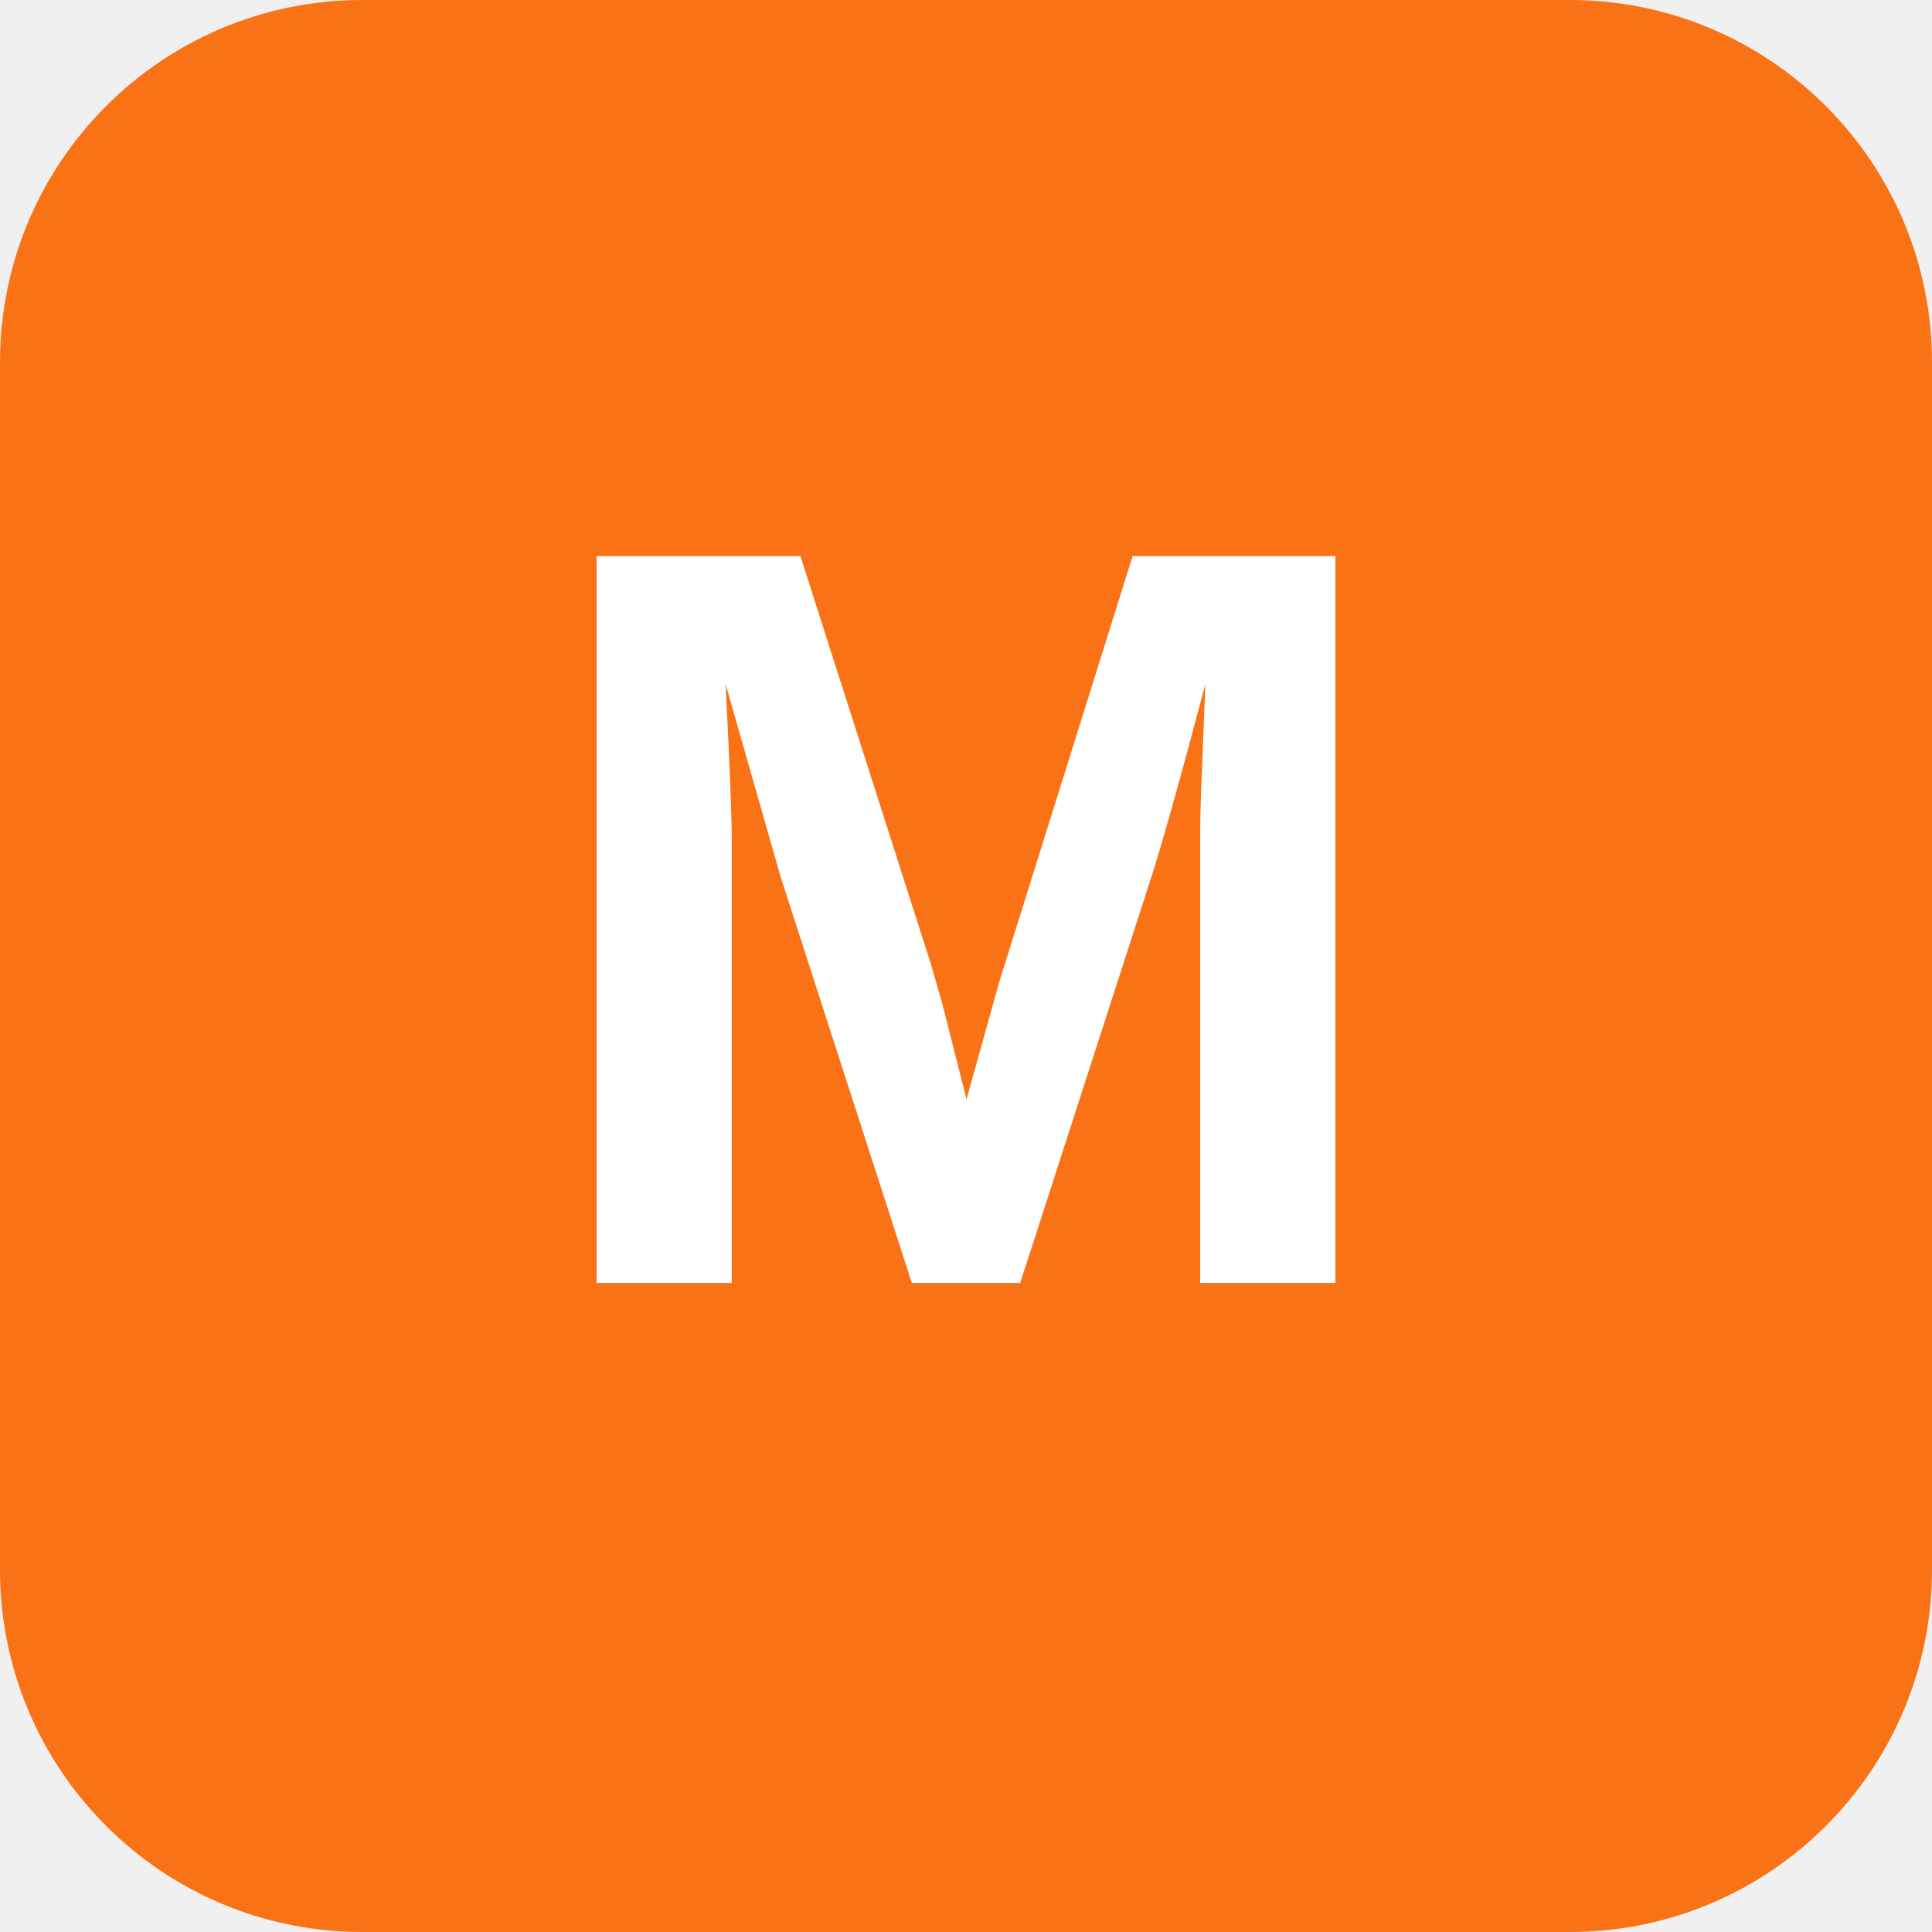
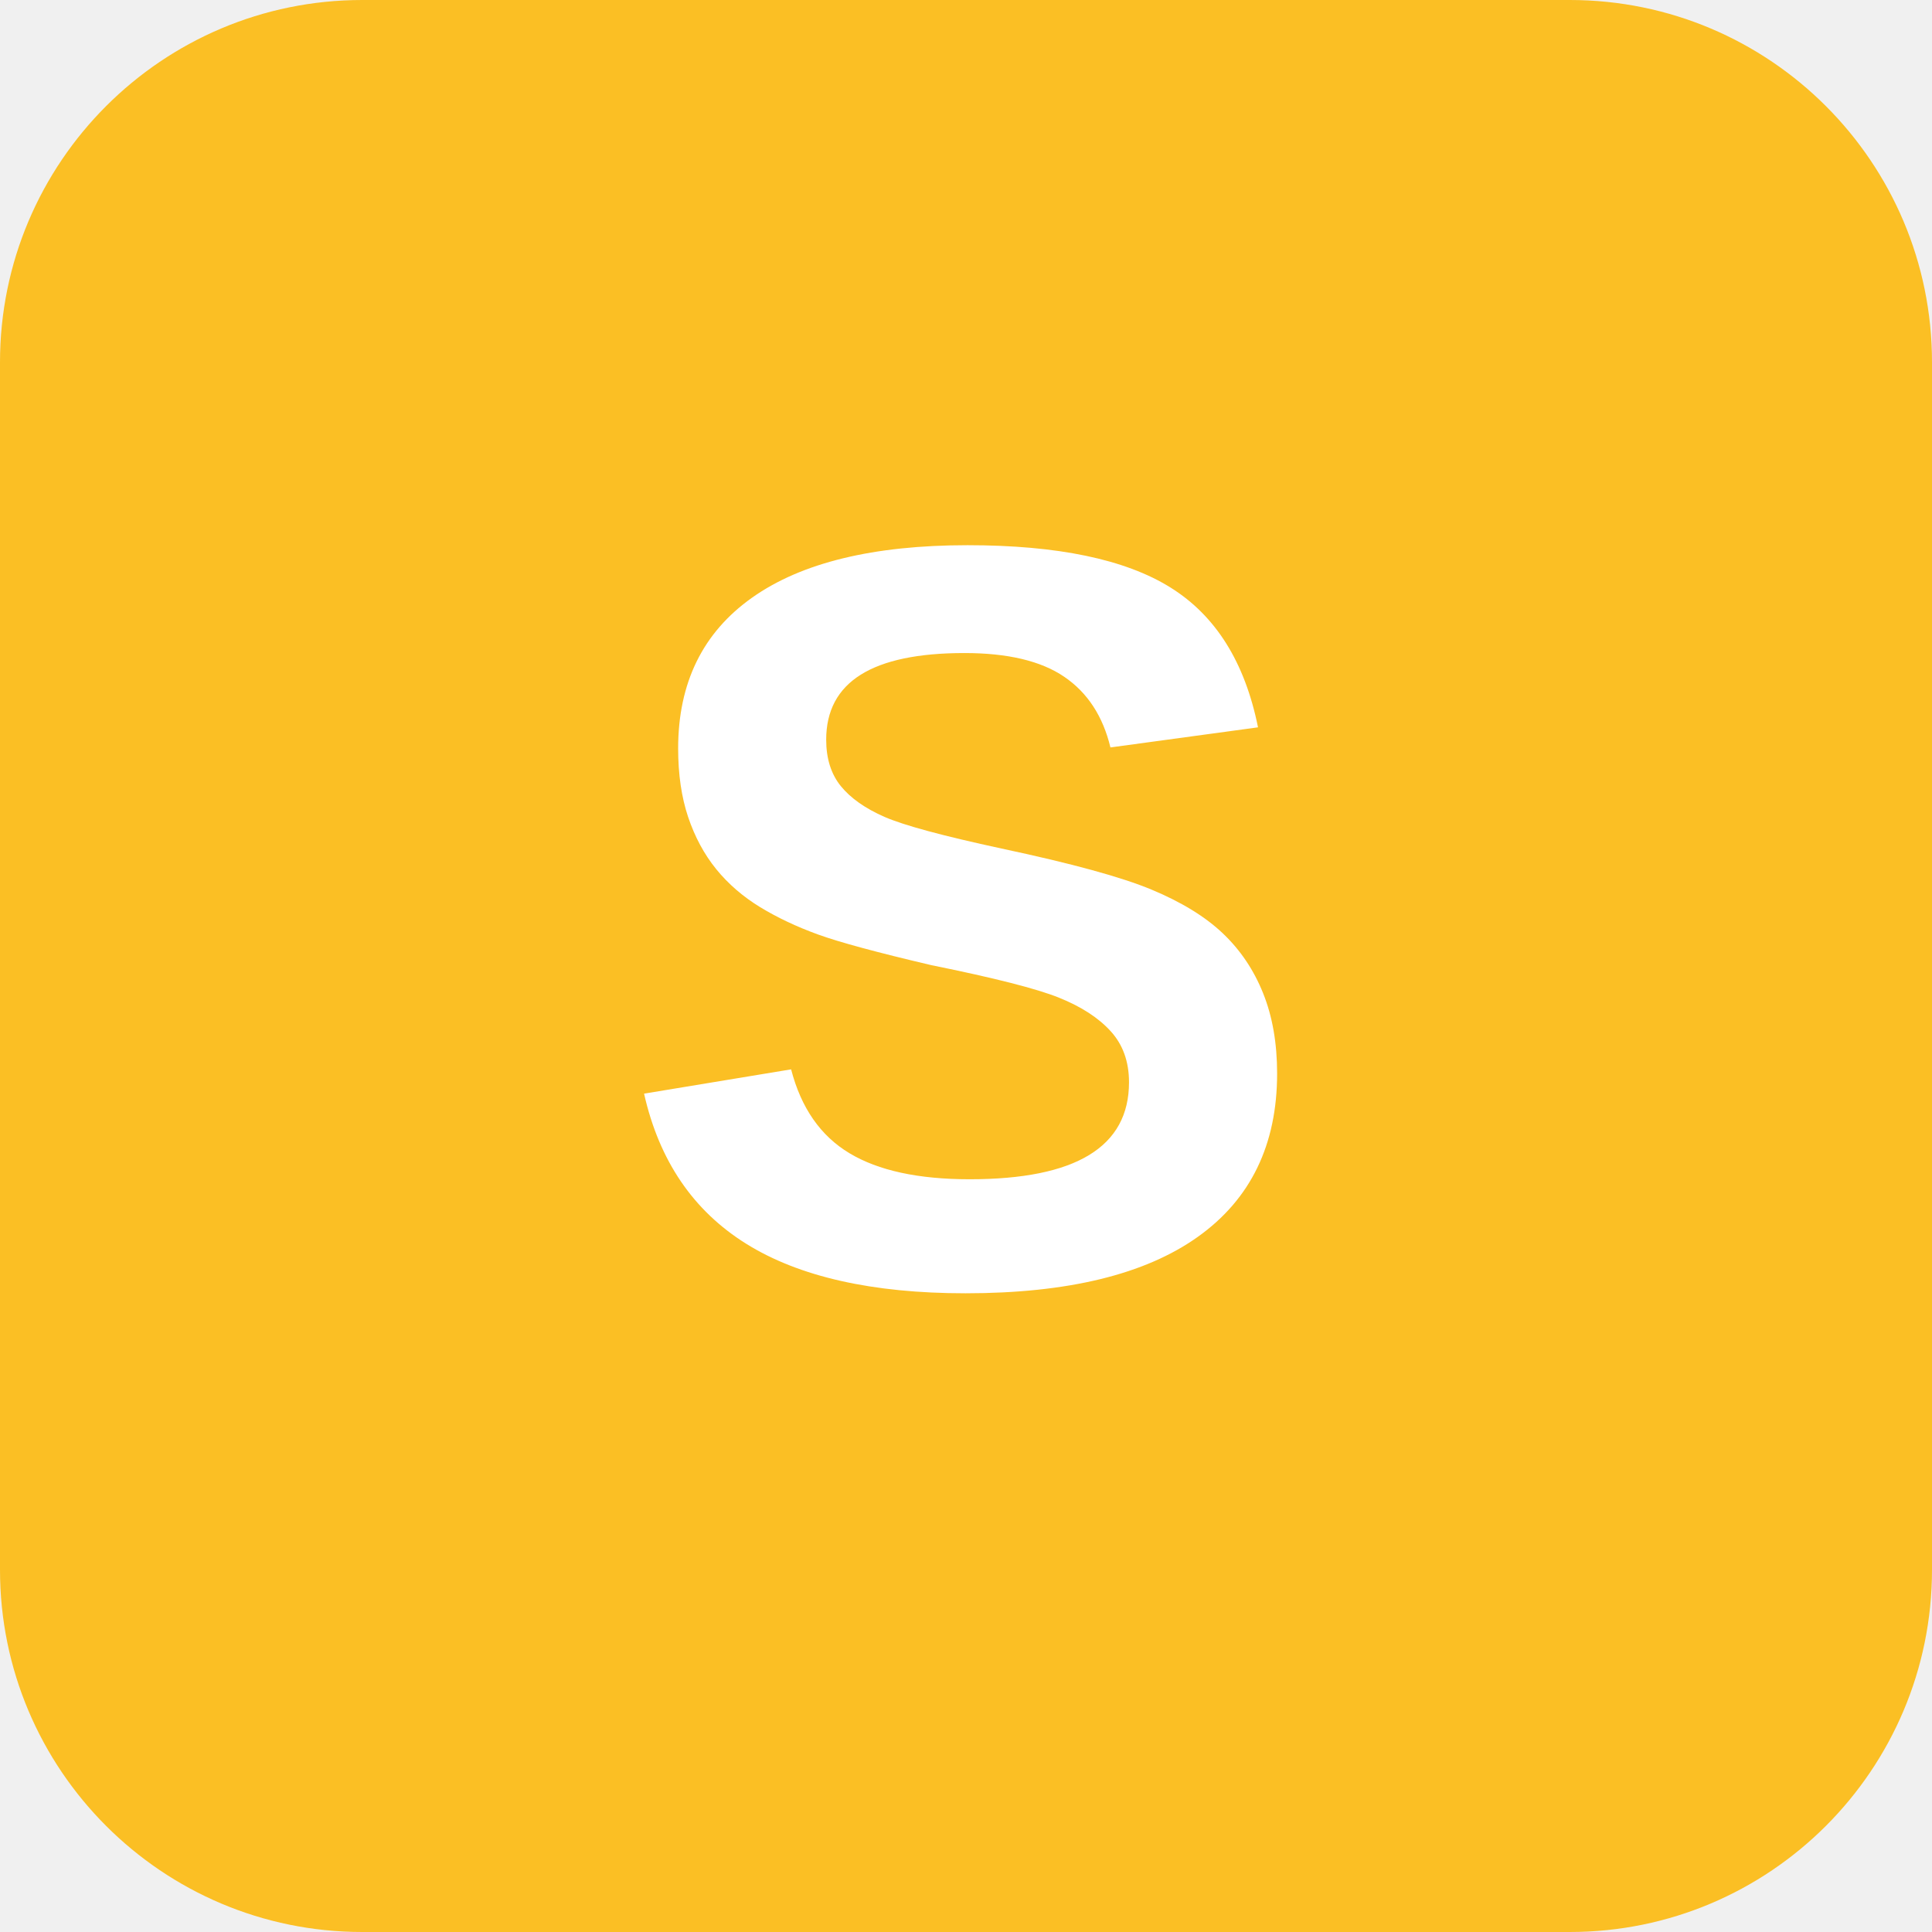
<svg xmlns="http://www.w3.org/2000/svg" viewBox="0 0 512 512">
-   <rect width="512" height="512" rx="96" fill="#F97316" />
-   <text x="256" y="340" text-anchor="middle" font-family="Arial,sans-serif" font-weight="900" font-size="280" fill="#fff">M</text>
+   <rect width="512" height="512" rx="96" fill="#FBBF24" />
+   <text x="256" y="340" text-anchor="middle" font-family="Arial,sans-serif" font-weight="900" font-size="280" fill="#fff">S</text>
</svg>
